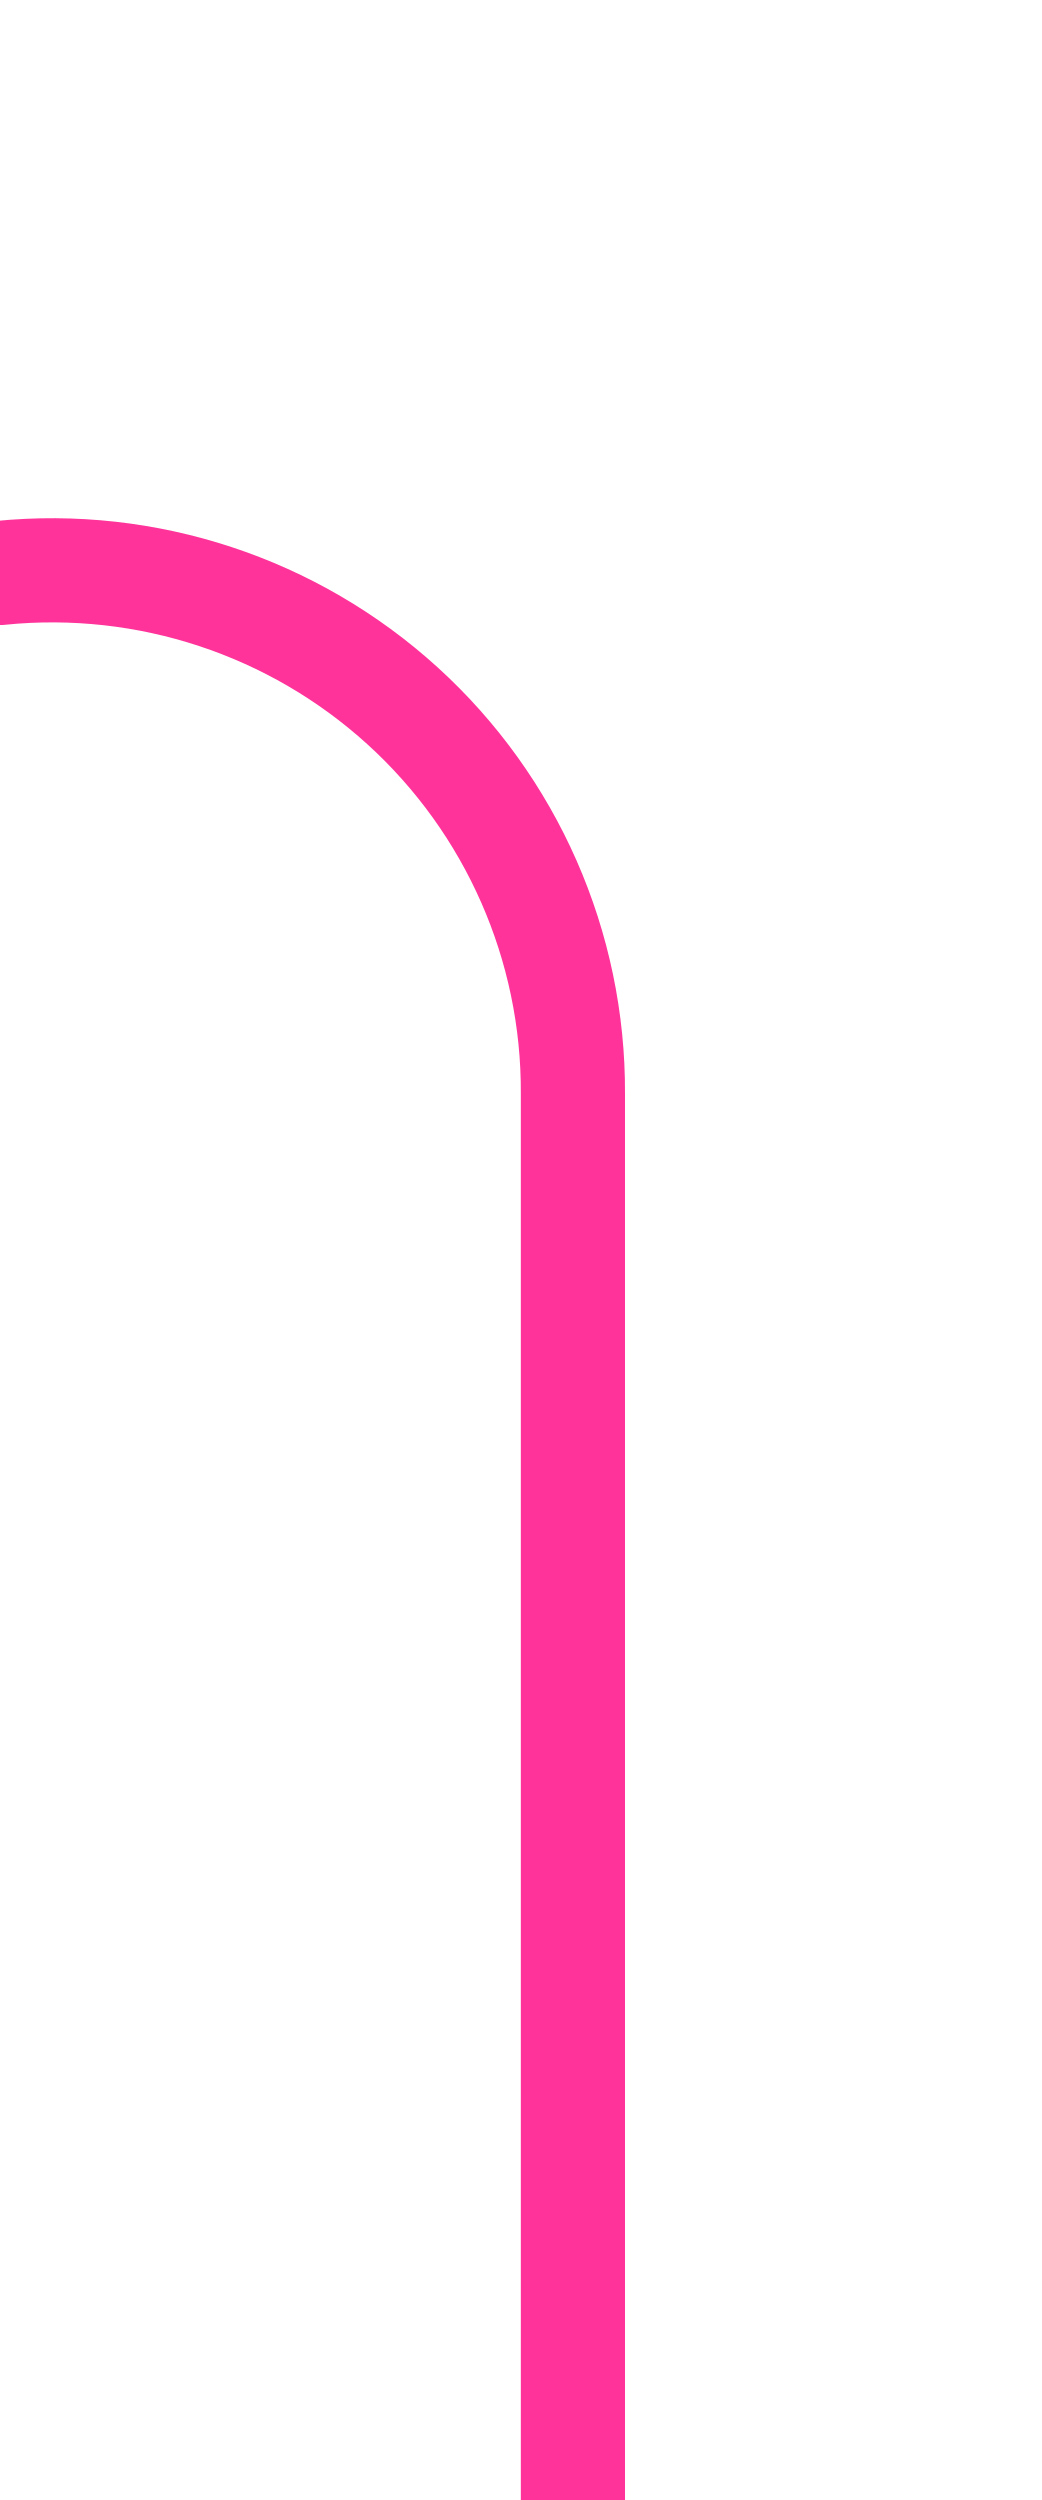
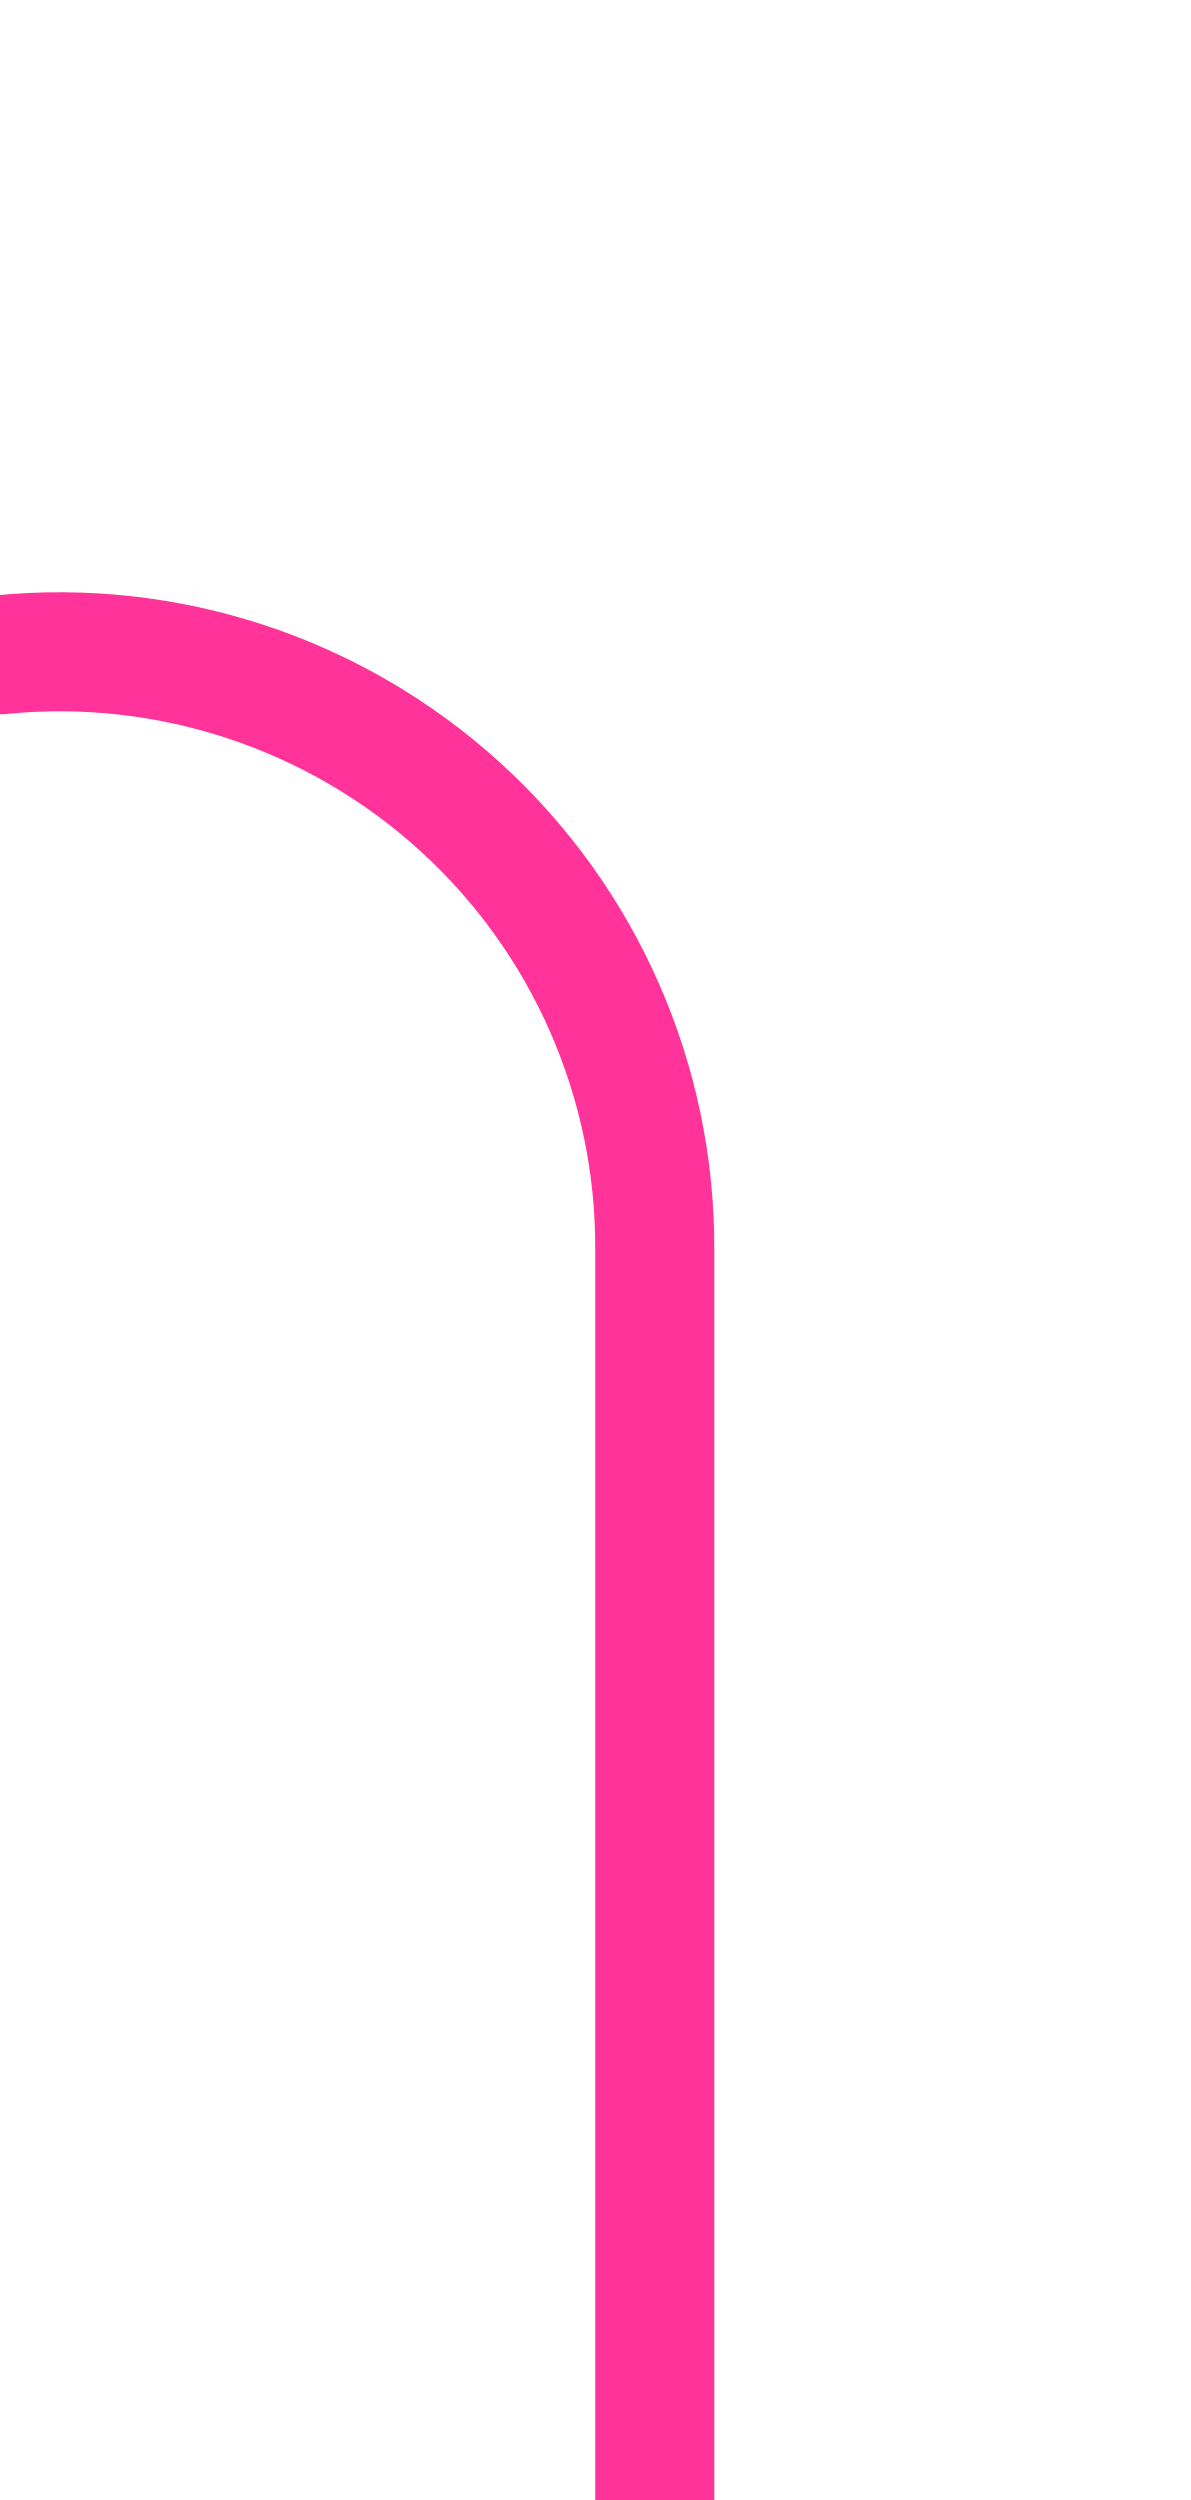
- <svg xmlns="http://www.w3.org/2000/svg" version="1.1" width="10px" height="24px" preserveAspectRatio="xMidYMin meet" viewBox="636 5745  8 24">
-   <path d="M 564 5259.5  L 545 5259.5  A 5 5 0 0 0 540.5 5264.5 L 540.5 5745  A 5 5 0 0 0 545.5 5750.5 L 635 5750.5  A 5 5 0 0 1 640.5 5755.5 L 640.5 5769  " stroke-width="1" stroke="#ff3399" fill="none" />
-   <path d="M 562 5256.5  A 3 3 0 0 0 559 5259.5 A 3 3 0 0 0 562 5262.5 A 3 3 0 0 0 565 5259.5 A 3 3 0 0 0 562 5256.5 Z " fill-rule="nonzero" fill="#ff3399" stroke="none" />
+ <svg xmlns="http://www.w3.org/2000/svg" version="1.1" width="10px" height="21px" preserveAspectRatio="xMidYMin meet" viewBox="636 5495  8 21">
+   <path d="M 569.5 5424  L 569.5 5495  A 5 5 0 0 0 574.5 5500.5 L 635 5500.5  A 5 5 0 0 1 640.5 5505.5 L 640.5 5516  " stroke-width="1" stroke="#ff3399" fill="none" />
+   <path d="M 569.5 5423  A 3 3 0 0 0 566.5 5426 A 3 3 0 0 0 569.5 5429 A 3 3 0 0 0 572.5 5426 A 3 3 0 0 0 569.5 5423 Z " fill-rule="nonzero" fill="#ff3399" stroke="none" />
</svg>
